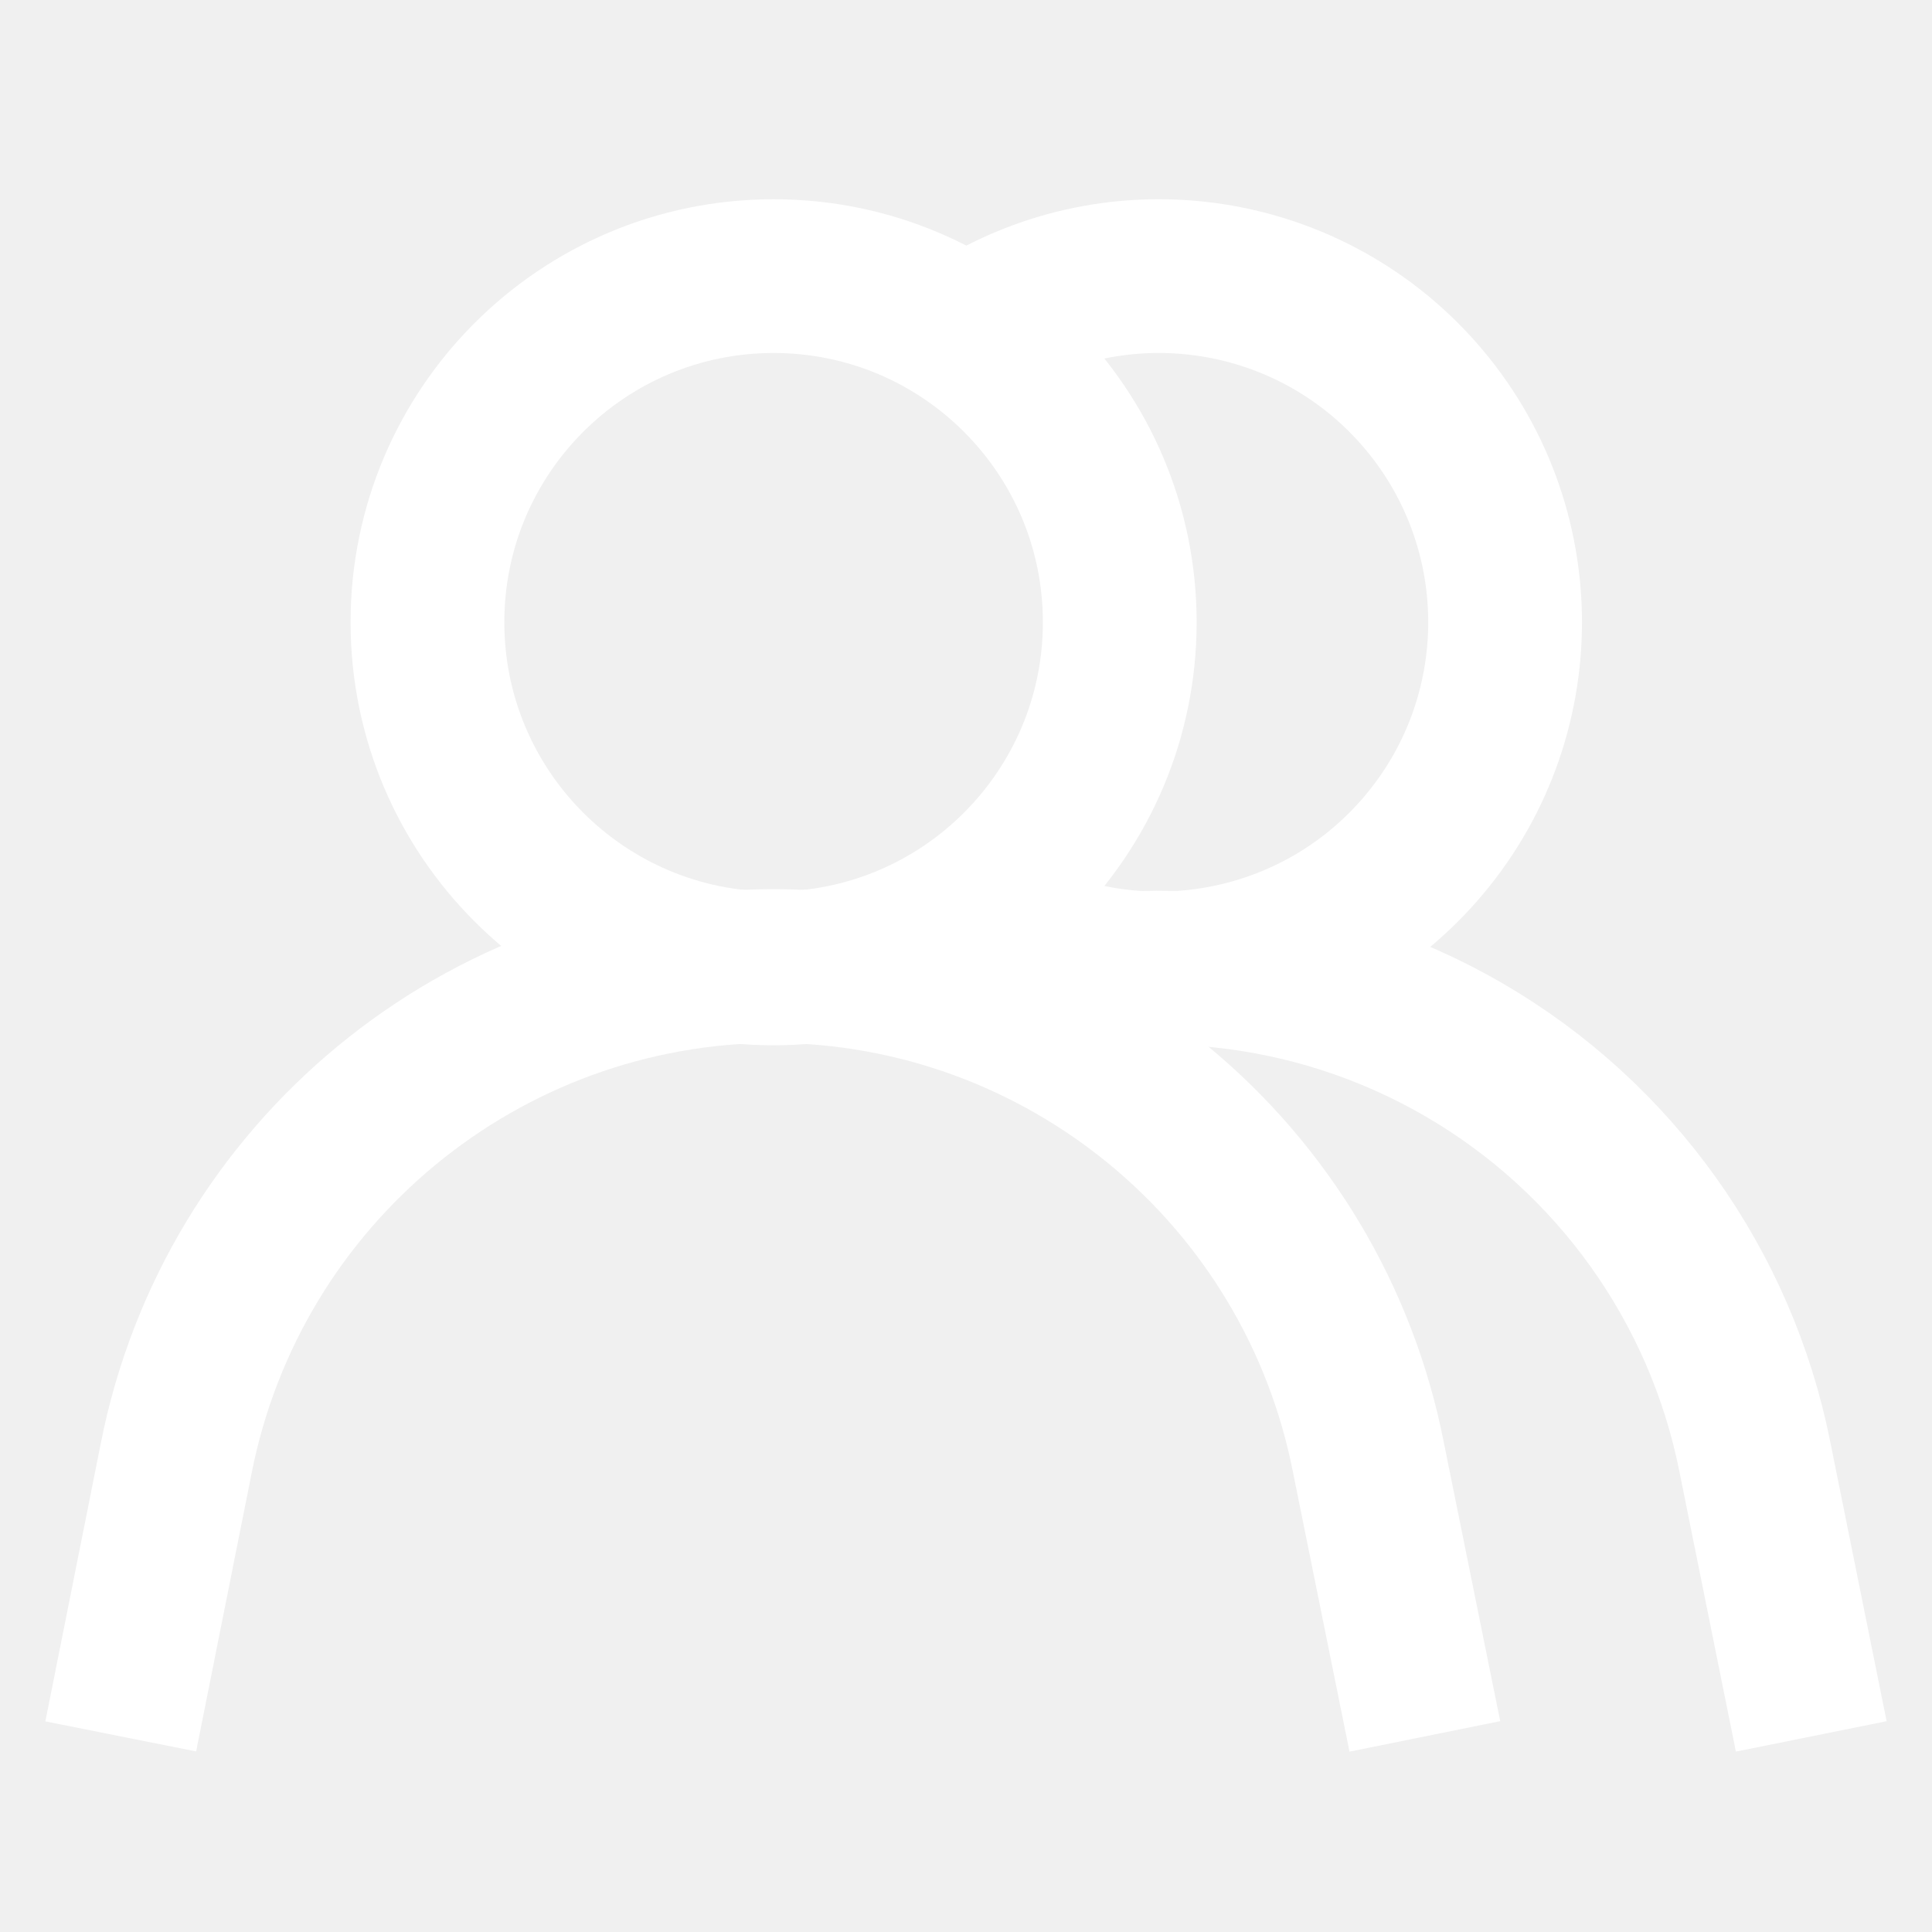
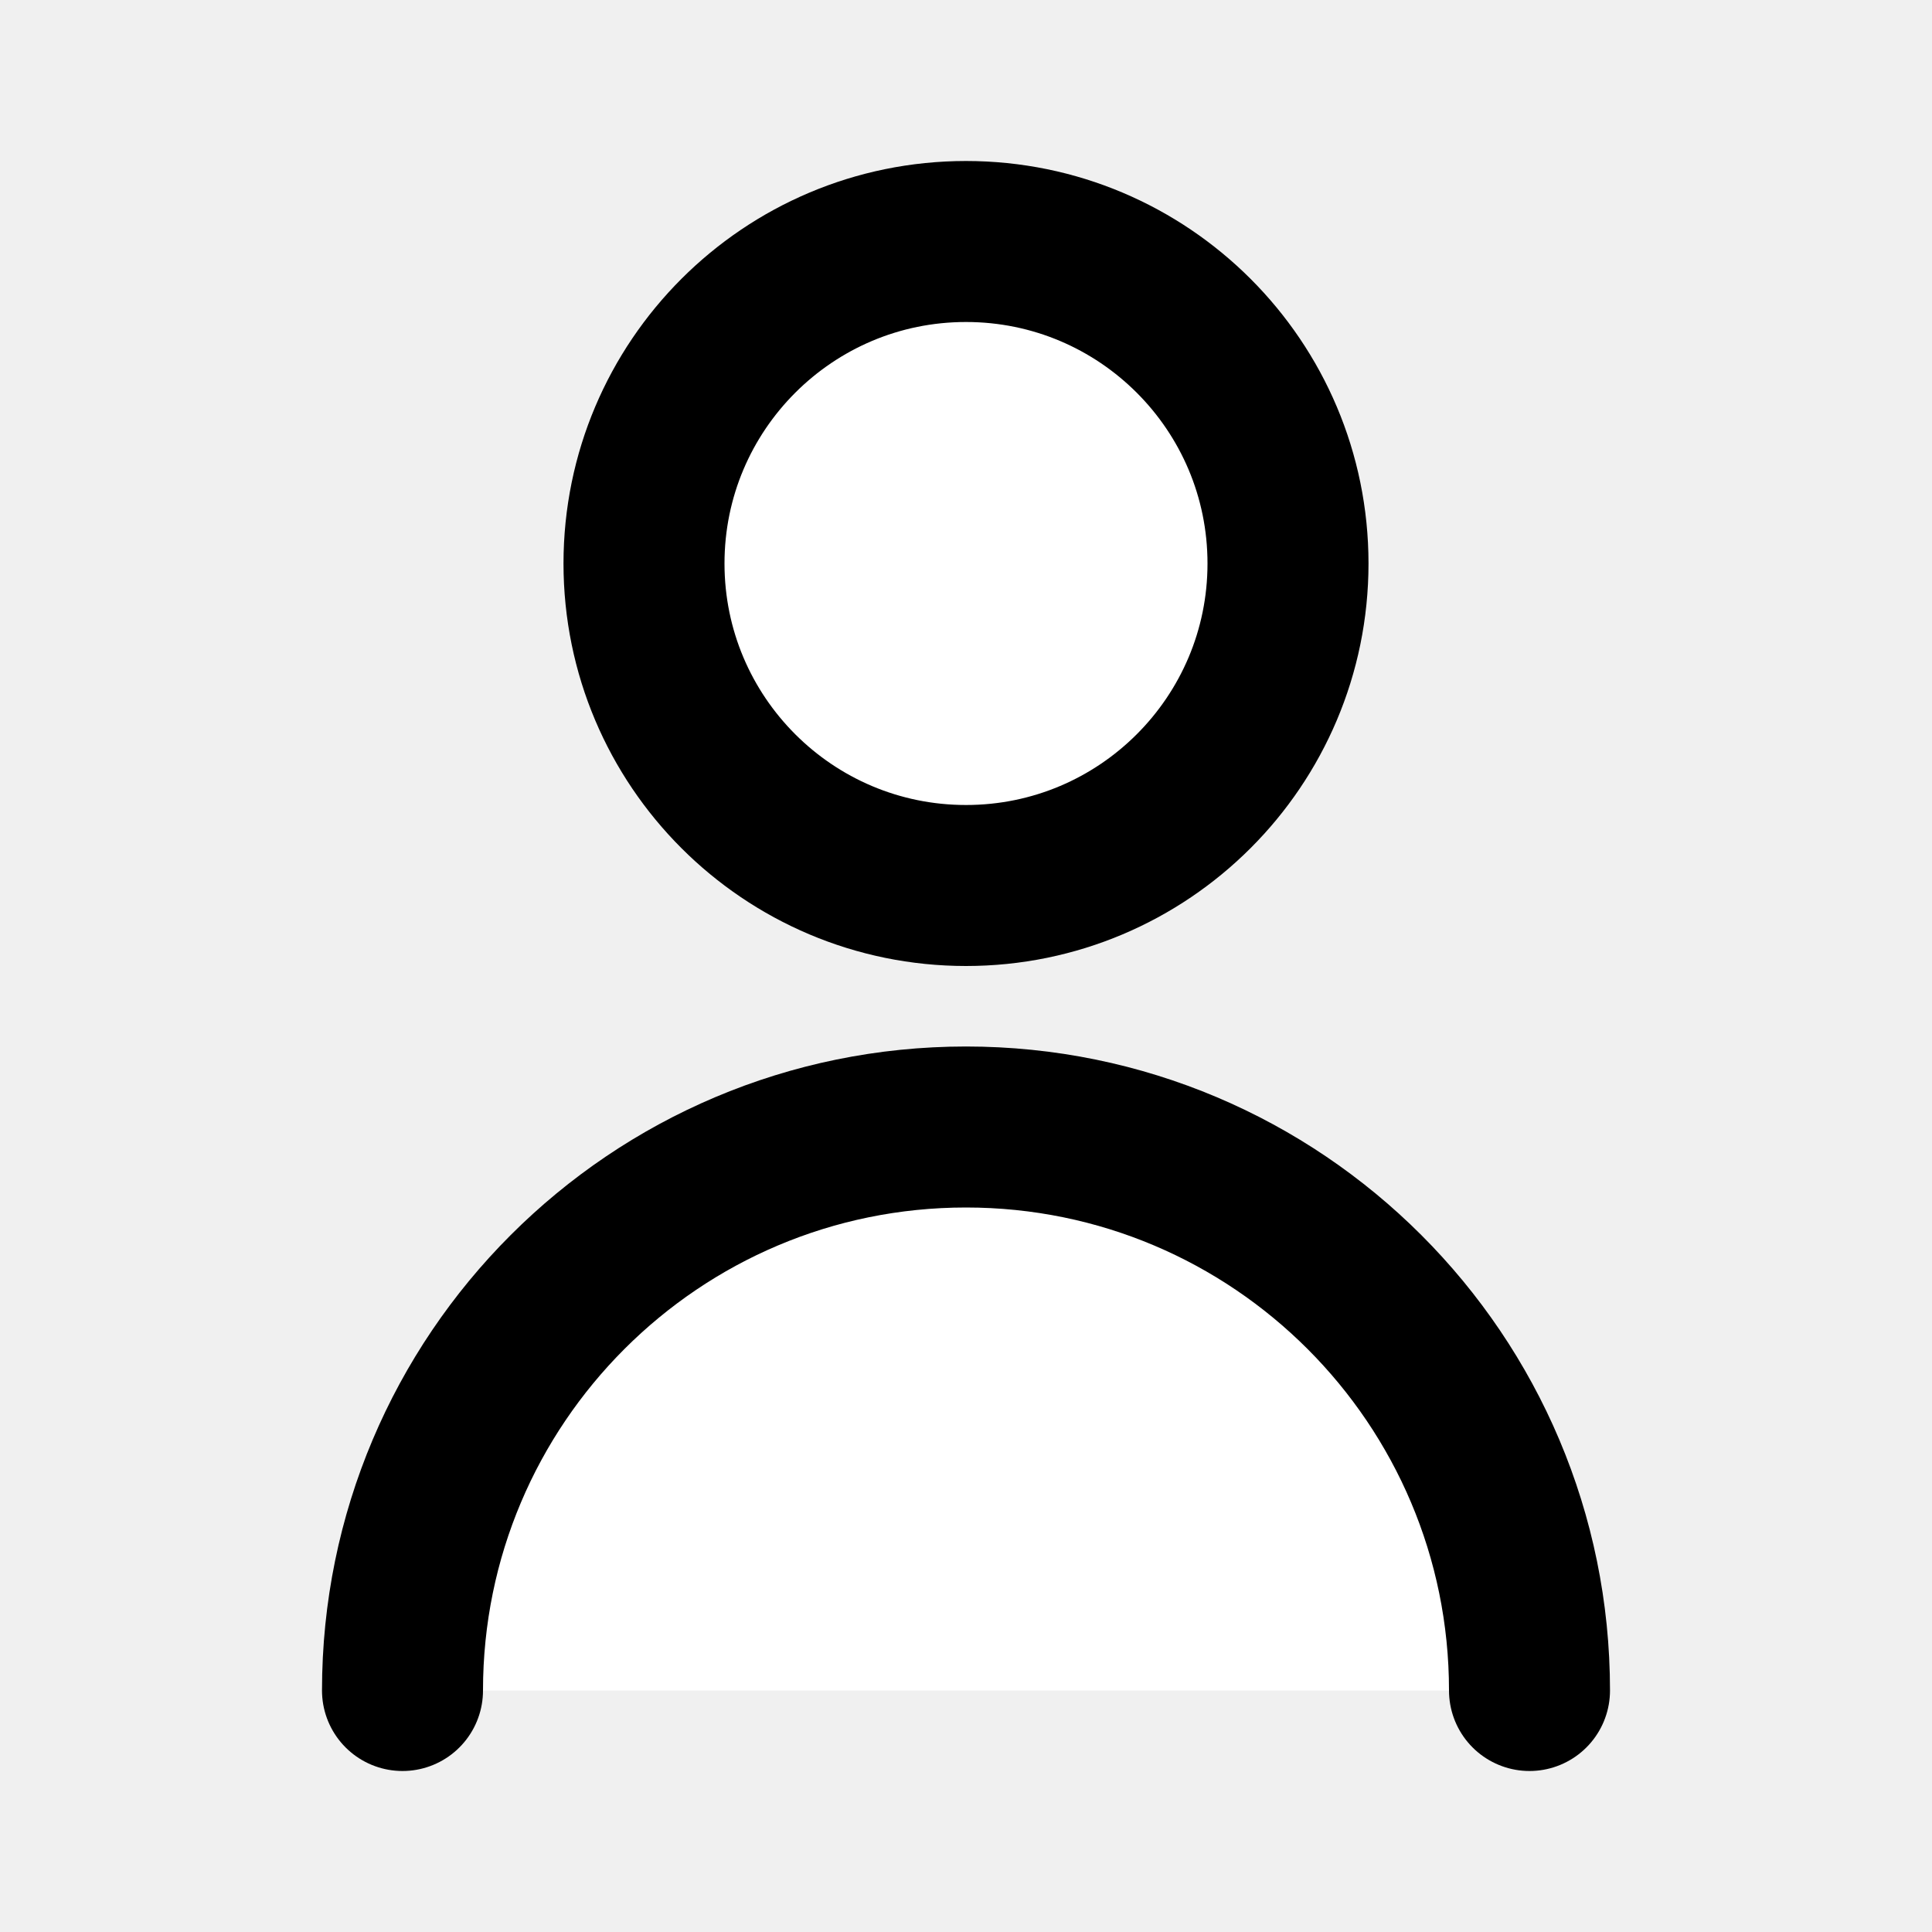
- <svg xmlns="http://www.w3.org/2000/svg" width="20px" height="20px" viewBox="0 0 24 24" id="Layer_1" data-name="Layer 1" fill="#ffffff">
-   <g id="SVGRepo_bgCarrier" stroke-width="0" />
-   <g id="SVGRepo_tracerCarrier" stroke-linecap="round" stroke-linejoin="round" />
-   <g id="SVGRepo_iconCarrier">
-     <defs>
-       <style>.cls-1{fill:none;stroke:#ffffff;stroke-miterlimit:10;stroke-width:1.91px;}</style>
-     </defs>
-     <circle class="cls-1" cx="9.61" cy="7.73" r="4.3" />
-     <path class="cls-1" d="M1.5,21.57l.69-3.46A7.58,7.58,0,0,1,9.61,12h0A7.56,7.56,0,0,1,17,18.11l.7,3.46" />
-     <path class="cls-1" d="M12,11.3a4.3,4.3,0,1,0,0-7.14" />
-     <path class="cls-1" d="M22.5,21.57l-.7-3.47A7.55,7.55,0,0,0,12,12.41" />
-   </g>
+ <svg xmlns="http://www.w3.org/2000/svg" width="20px" height="20px" viewBox="0 0 24 24" fill="#fff">
+   <path d="M5 21C5 17.134 8.134 14 12 14C15.866 14 19 17.134 19 21M16 7C16 9.209 14.209 11 12 11C9.791 11 8 9.209 8 7C8 4.791 9.791 3 12 3C14.209 3 16 4.791 16 7Z" stroke="#000000" stroke-width="2" stroke-linecap="round" stroke-linejoin="round" />
</svg>
